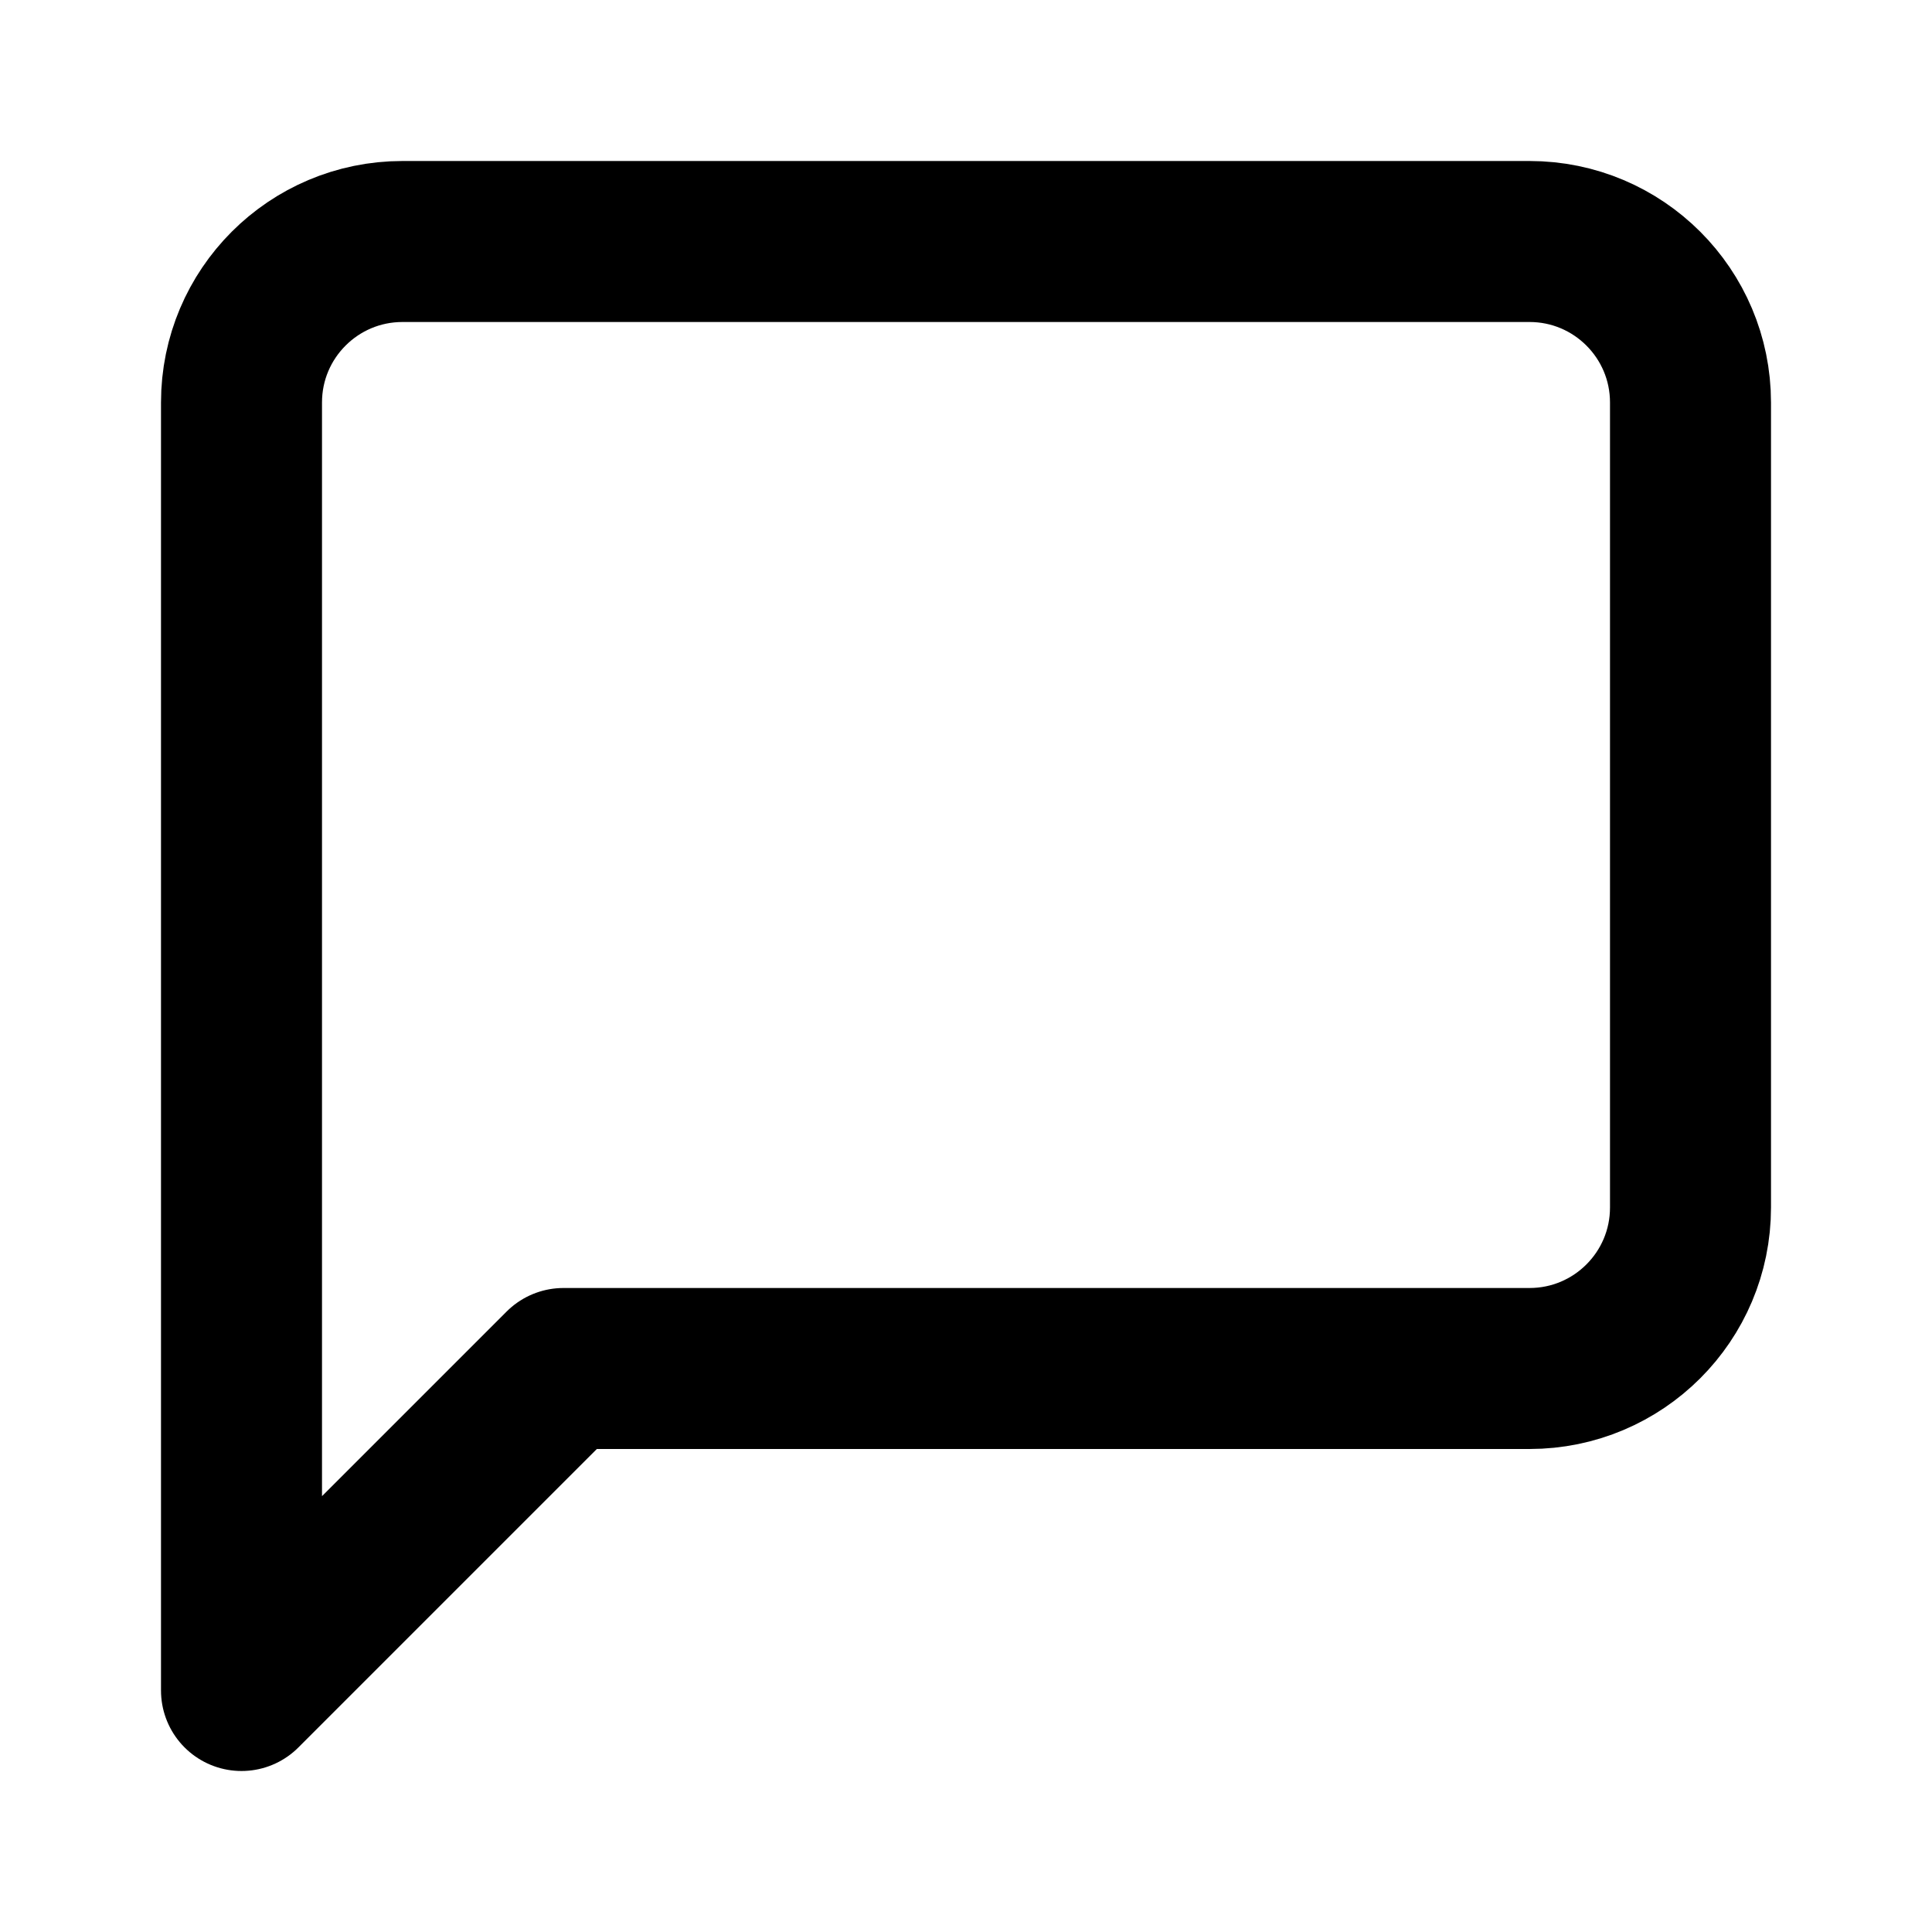
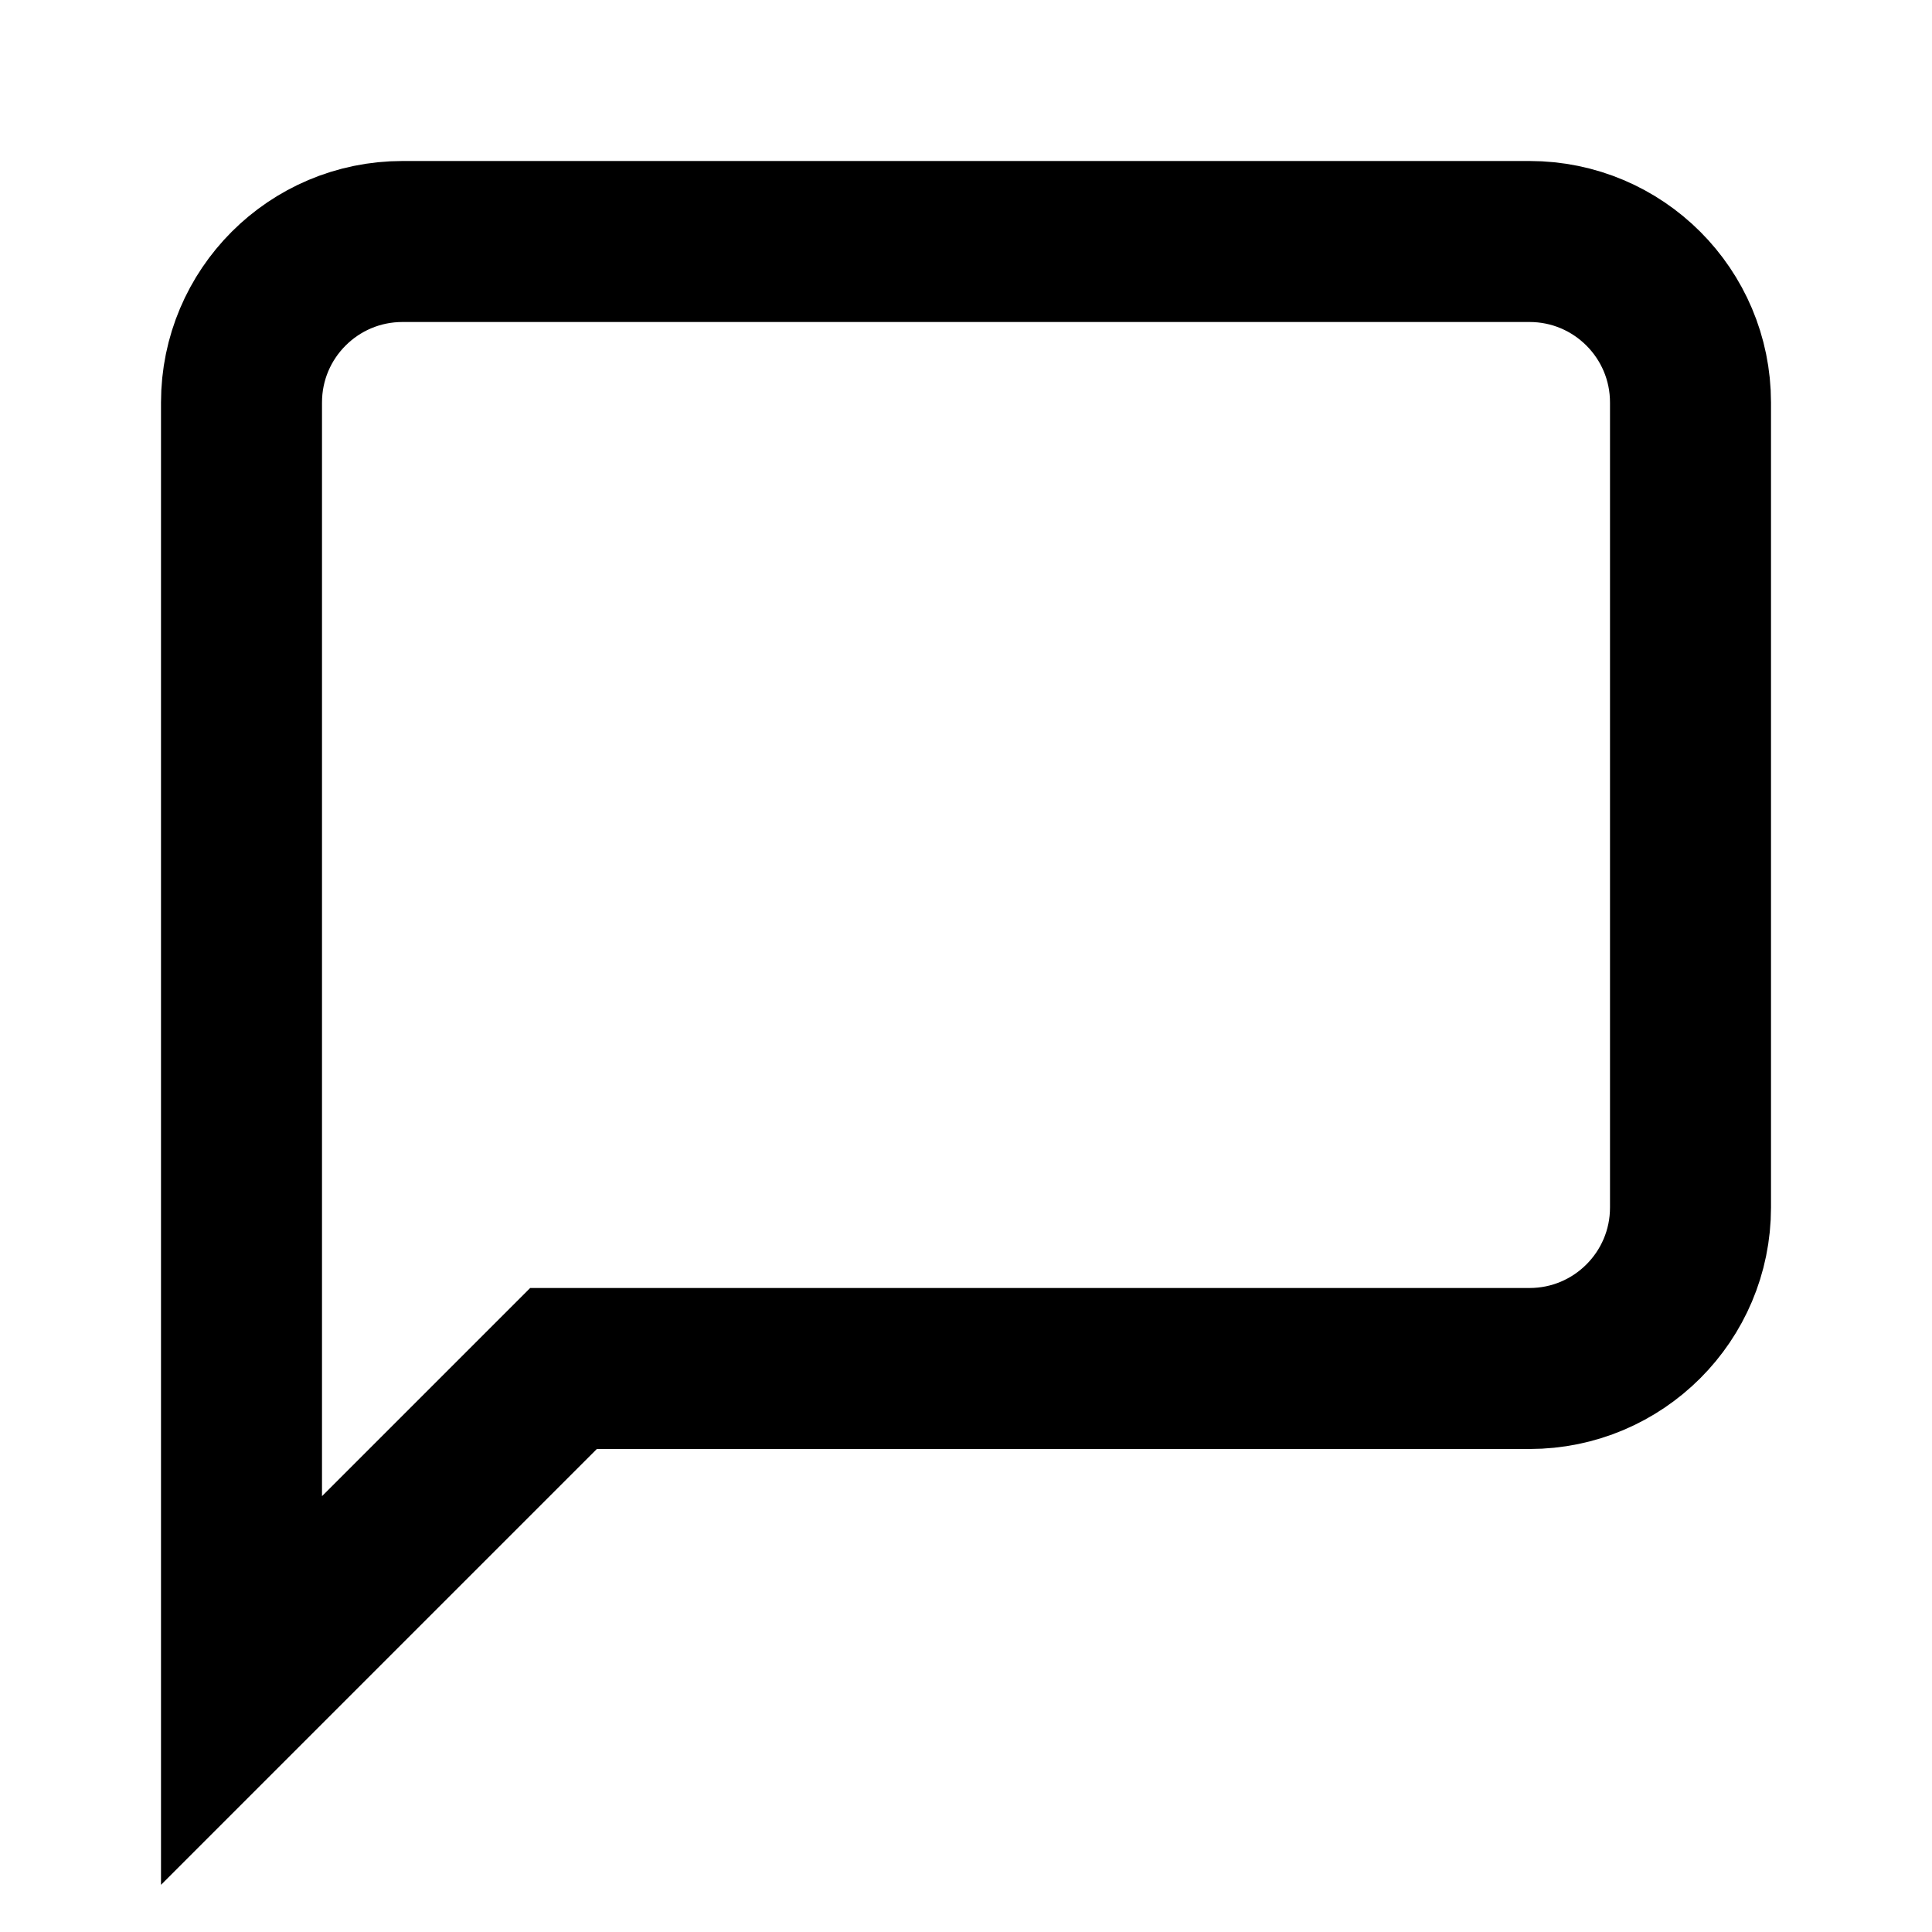
- <svg xmlns="http://www.w3.org/2000/svg" width="24" height="24" viewBox="0 0 24 24" fill="none" stroke="currentColor" stroke-width="2" stroke-linecap="round" stroke-linejoin="round" class="feather feather-message-square">
+ <svg xmlns="http://www.w3.org/2000/svg" width="24" height="24" viewBox="0 0 24 24" fill="none" stroke="currentColor" stroke-width="2" strokeLinecap="round" strokeLinejoin="round" class="feather feather-message-square">
  <path d="M21 15a2 2 0 0 1-2 2H7l-4 4V5a2 2 0 0 1 2-2h14a2 2 0 0 1 2 2z" />
</svg>
